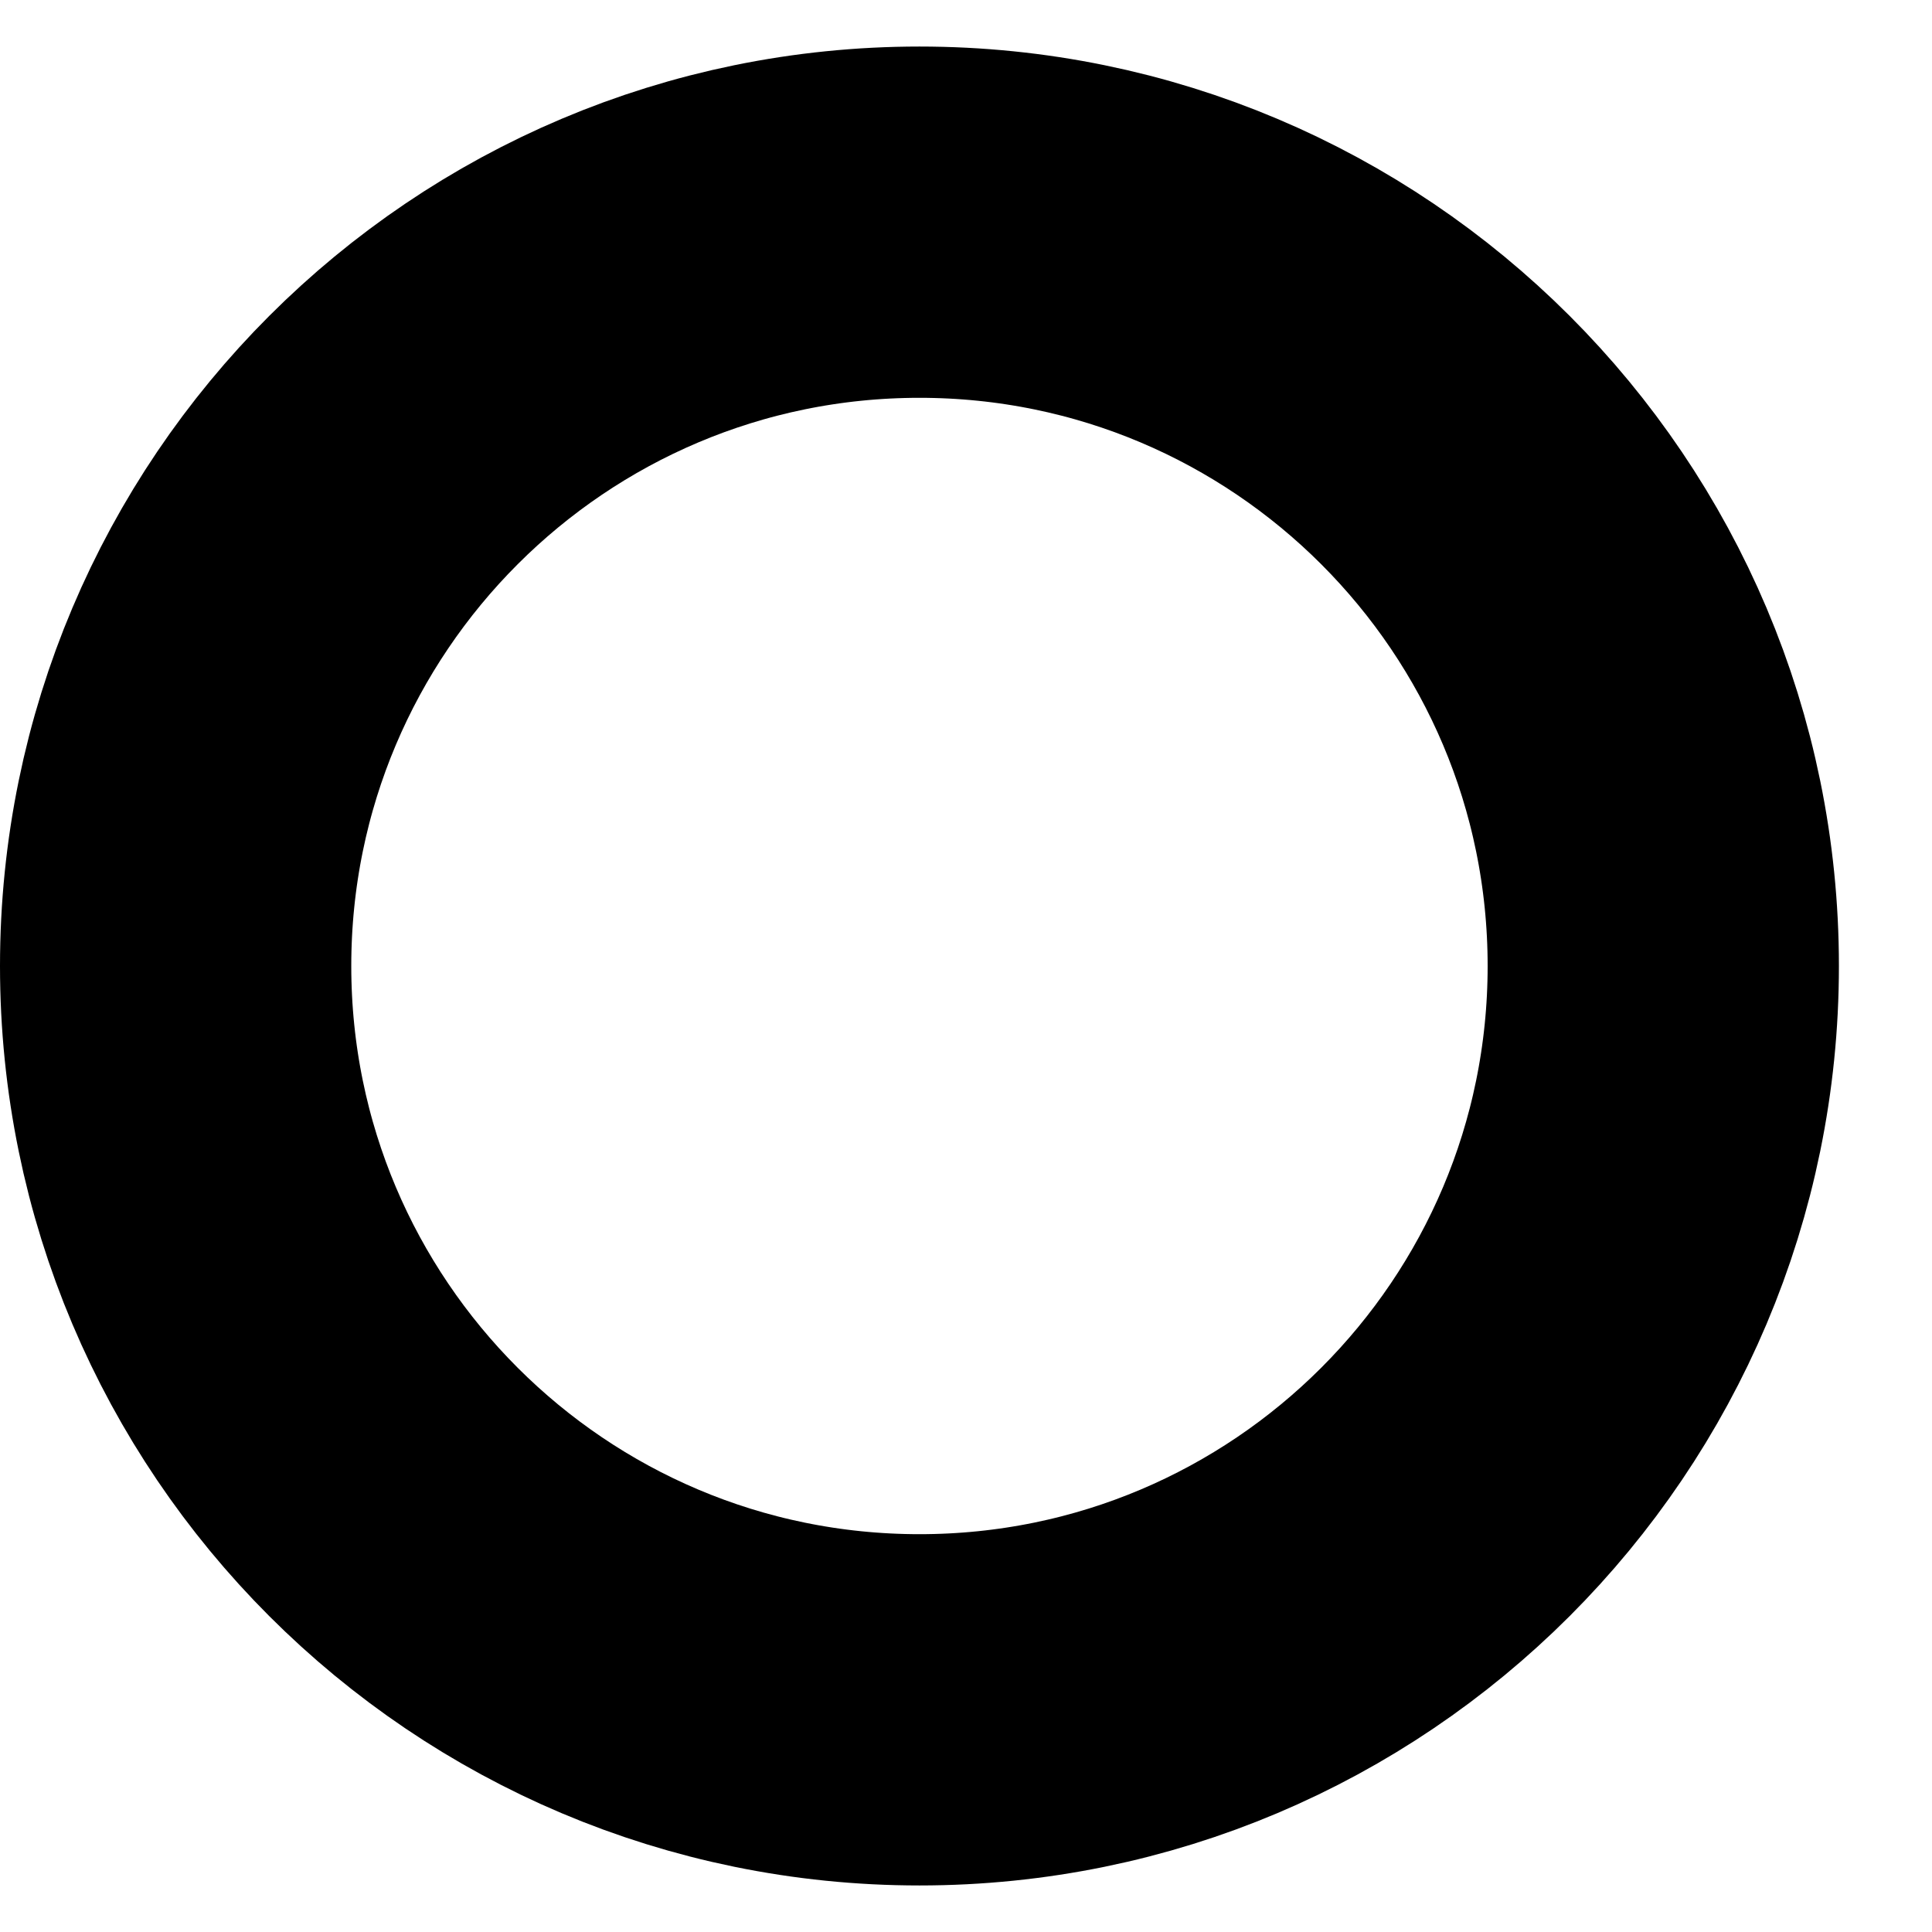
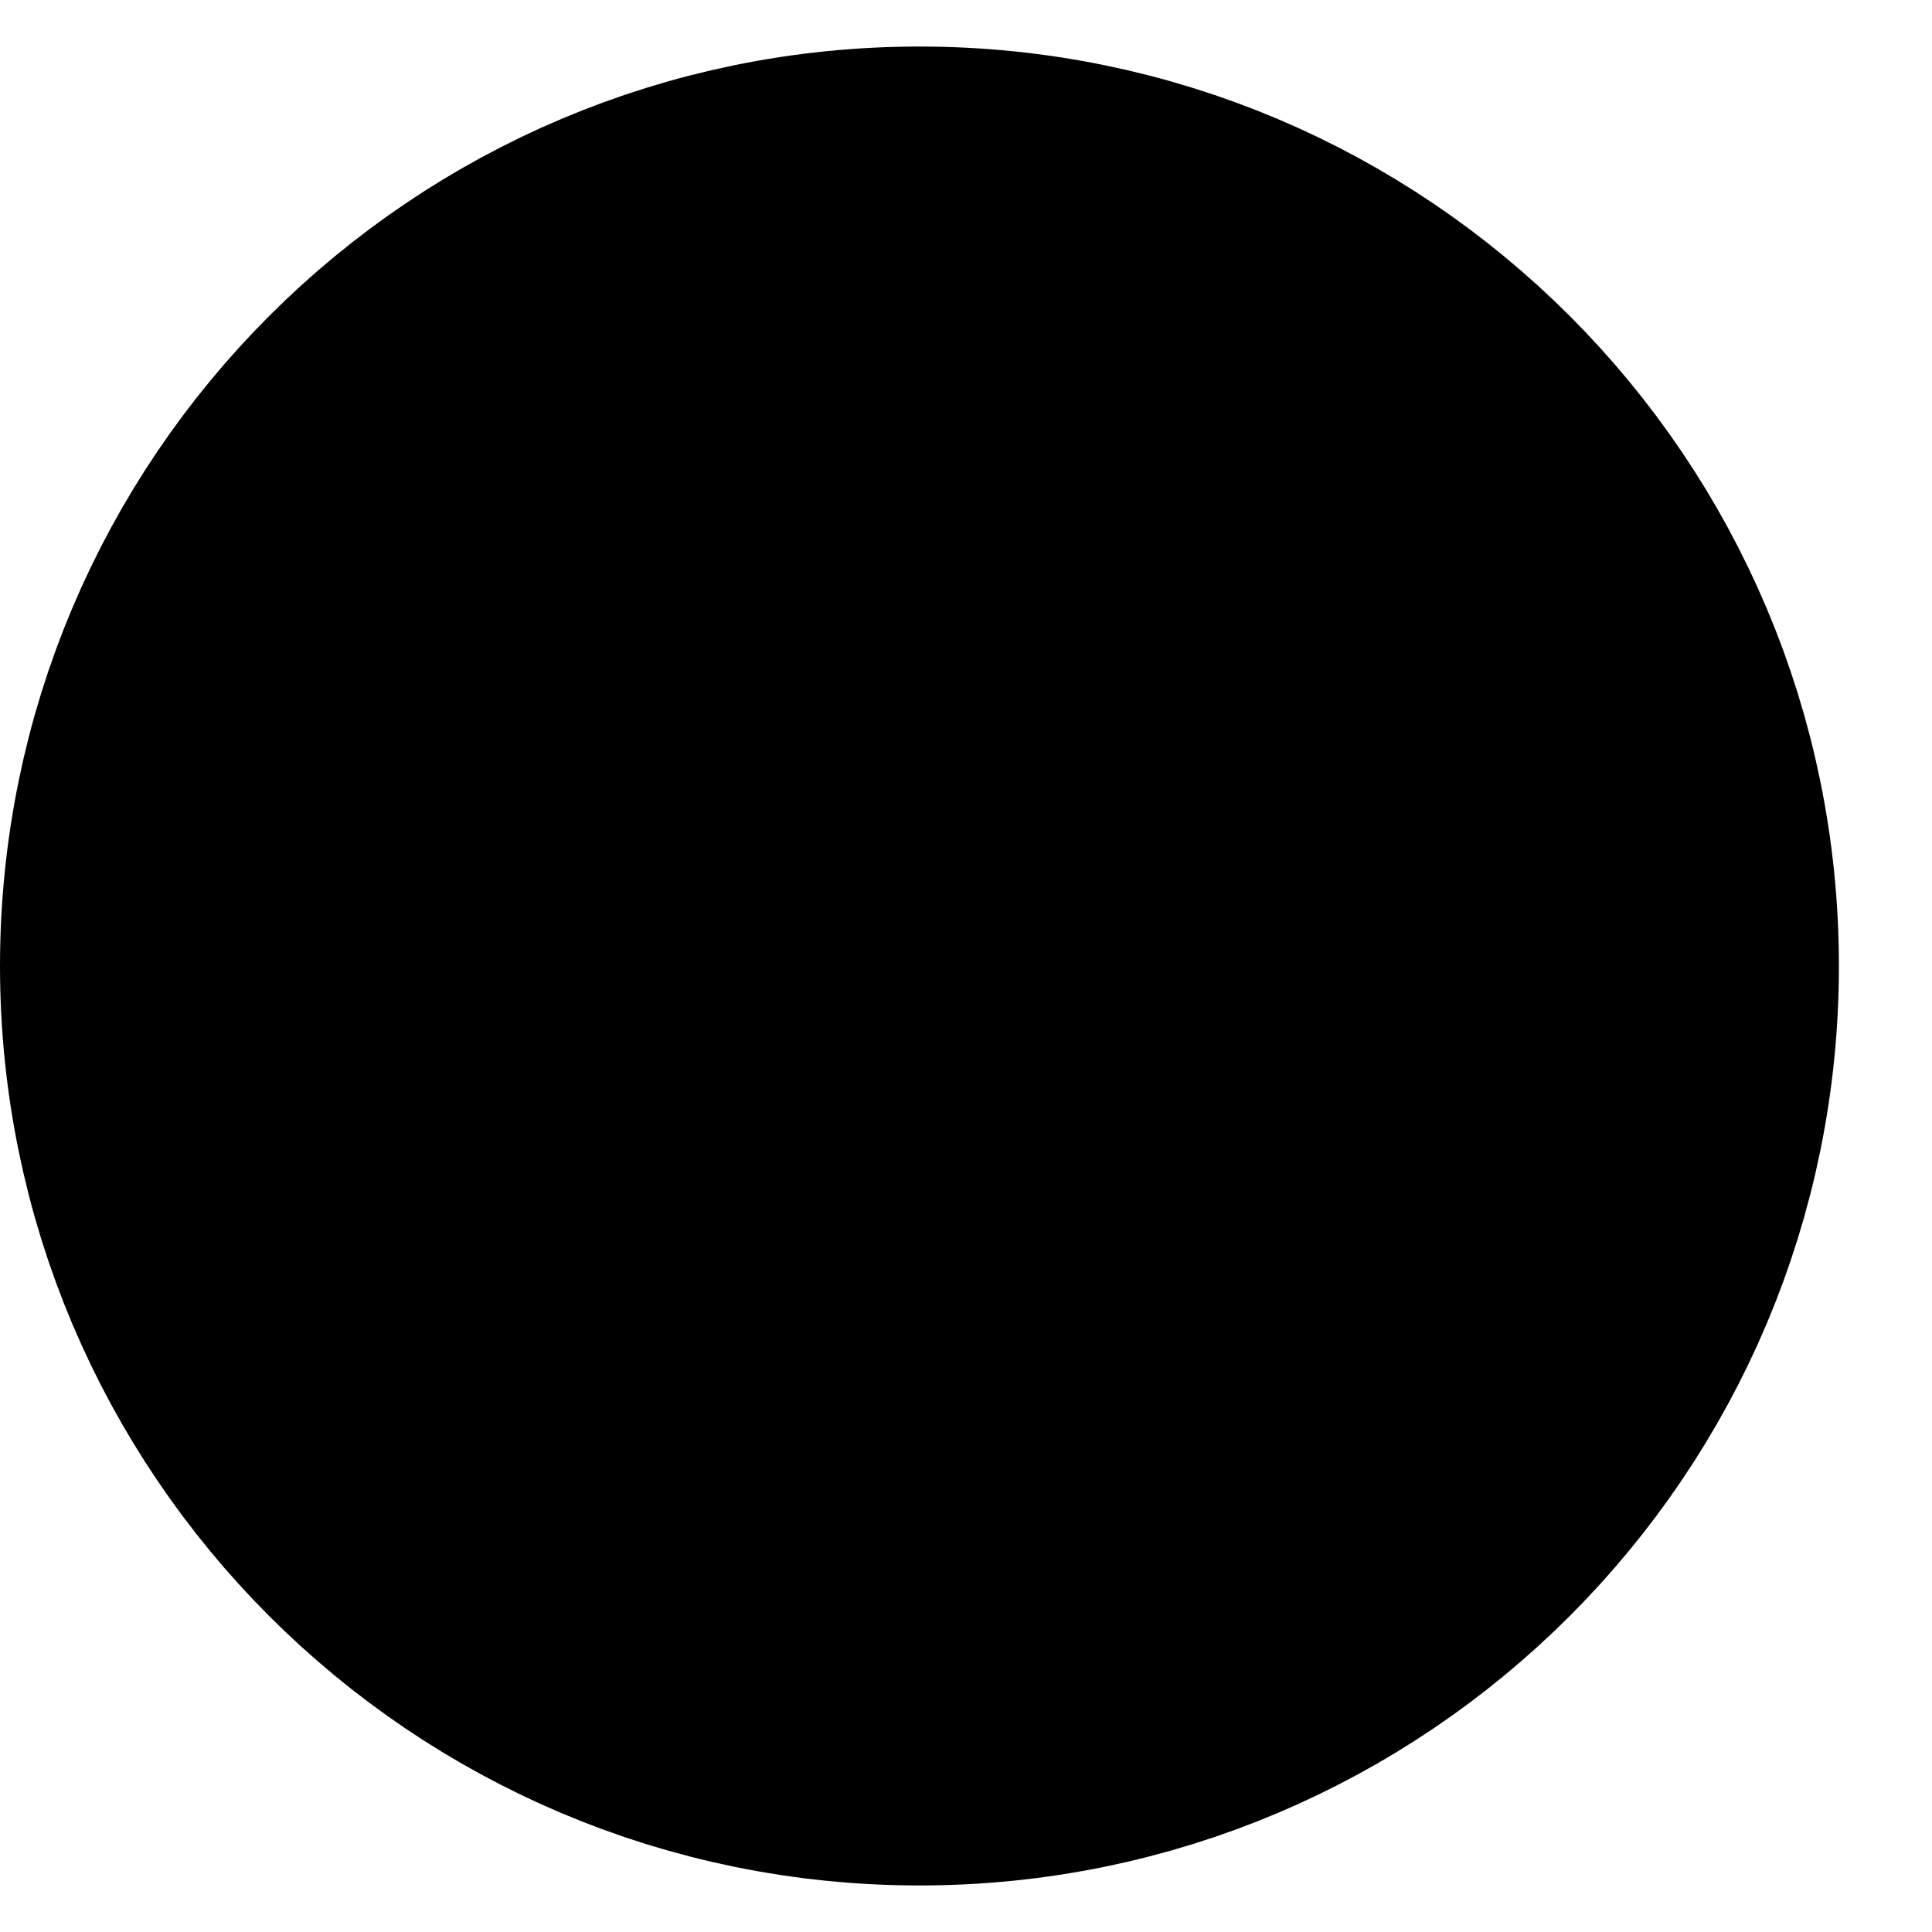
<svg xmlns="http://www.w3.org/2000/svg" width="11" height="11" viewBox="0 0 11 11" fill="none">
-   <rect x="1" y="1.265" width="8.47" height="8.47" rx="4.235" fill="none" stroke="currentColor" stroke-width="2" />
+   <rect x="1" y="1.265" width="8.47" height="8.47" rx="4.235" fill="currentColor" stroke="currentColor" stroke-width="2" />
</svg>
